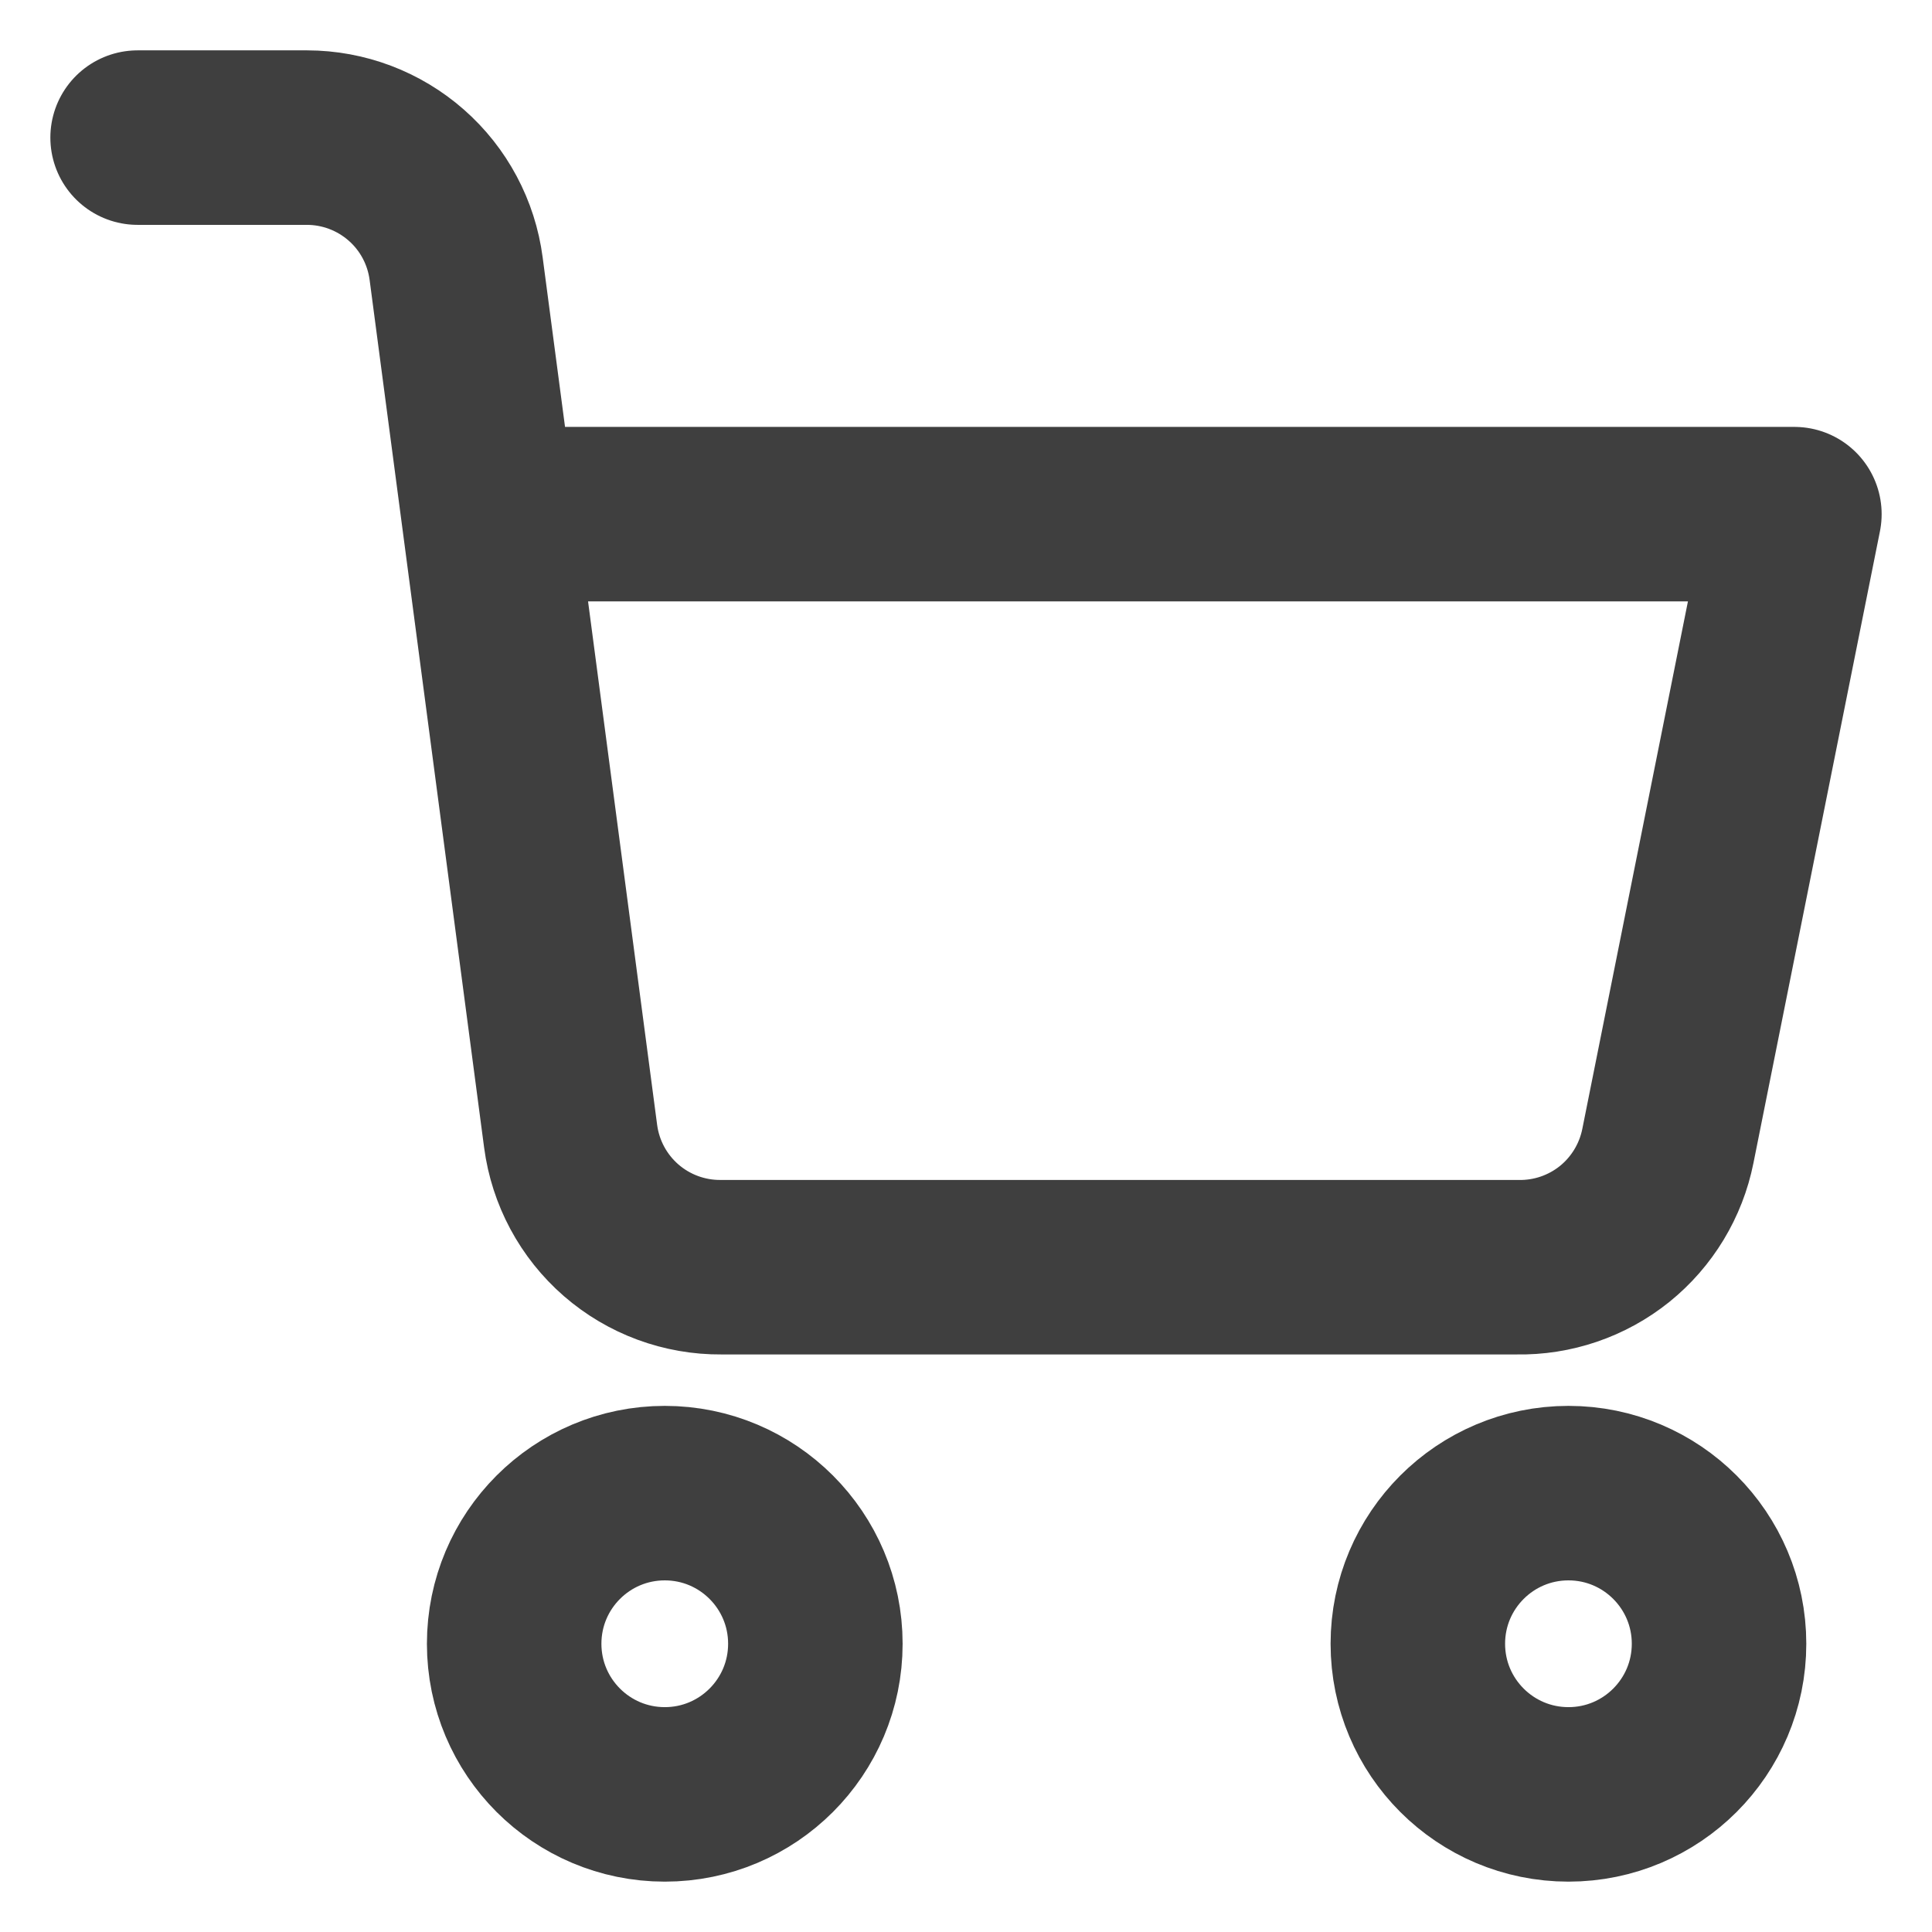
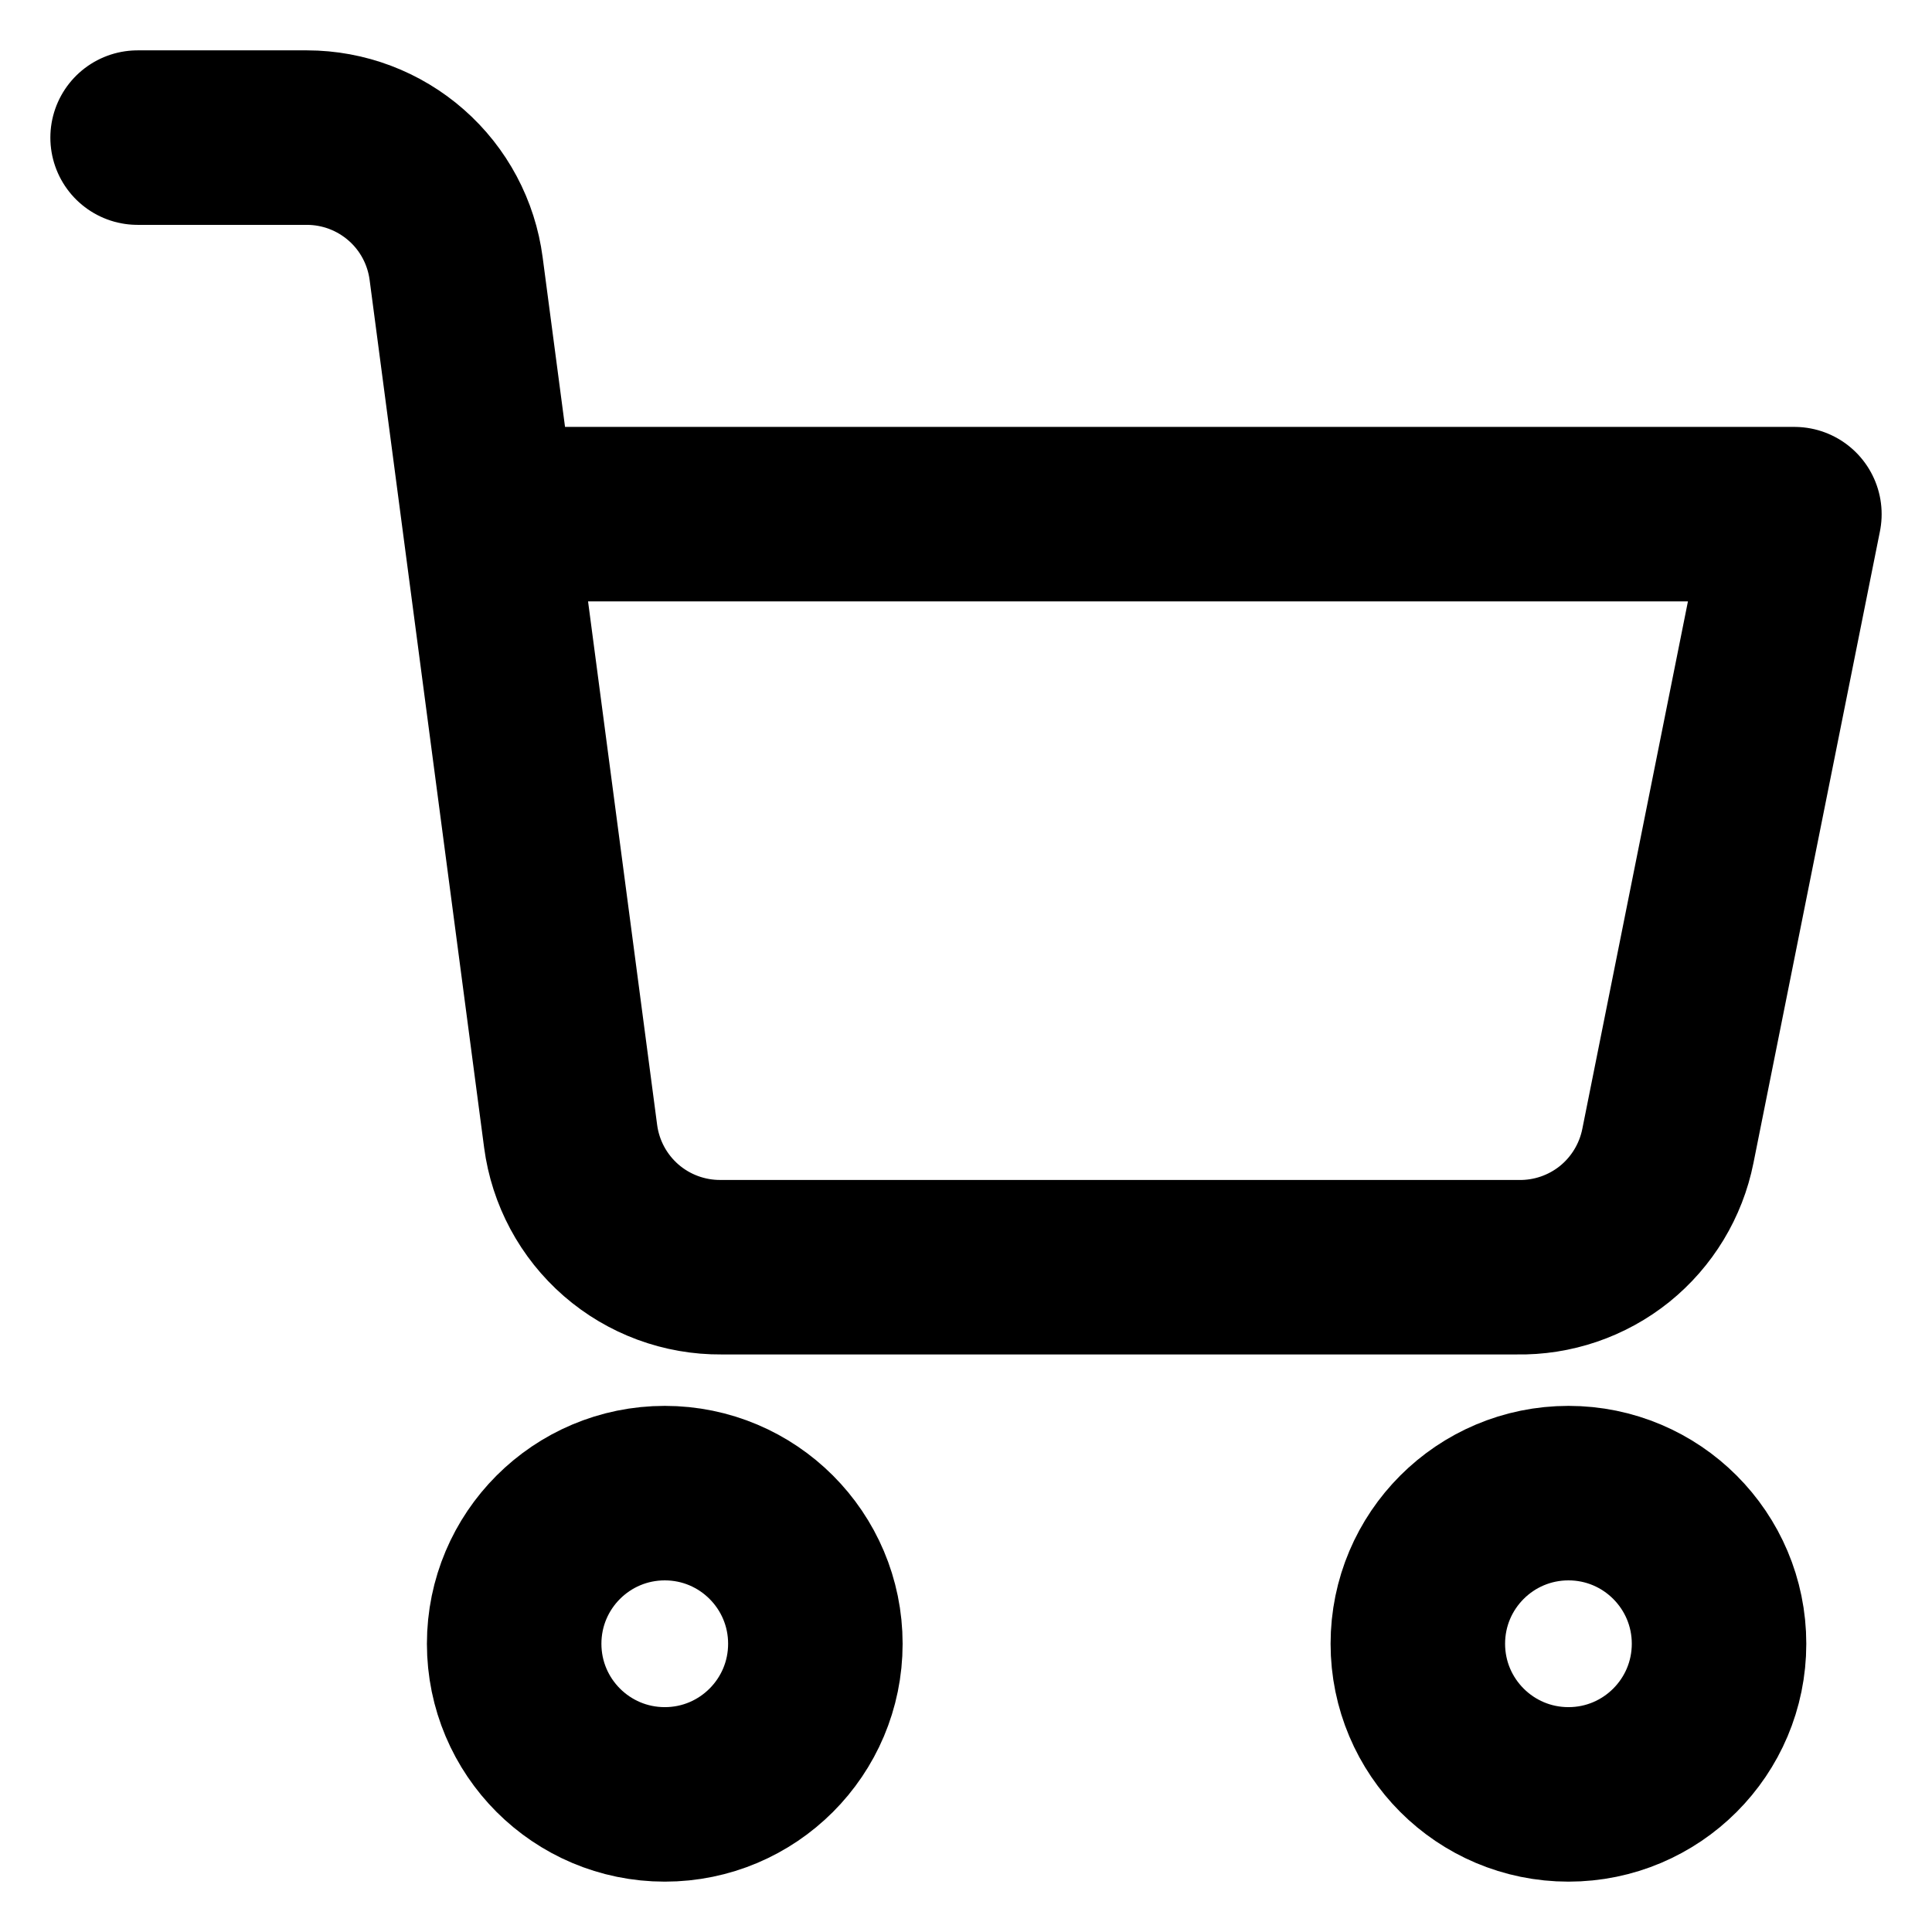
<svg xmlns="http://www.w3.org/2000/svg" width="31" height="31" viewBox="0 0 31 31" fill="none">
-   <path d="M10.667 28.792C12.001 28.792 13.083 27.71 13.083 26.375C13.083 25.04 12.001 23.958 10.667 23.958C9.332 23.958 8.25 25.04 8.25 26.375C8.25 27.71 9.332 28.792 10.667 28.792Z" stroke="#3F3F3F" stroke-width="2.8" stroke-linecap="round" stroke-linejoin="round" />
-   <path d="M25.167 28.792C26.501 28.792 27.583 27.71 27.583 26.375C27.583 25.04 26.501 23.958 25.167 23.958C23.832 23.958 22.75 25.04 22.75 26.375C22.75 27.71 23.832 28.792 25.167 28.792Z" stroke="#3F3F3F" stroke-width="2.8" stroke-linecap="round" stroke-linejoin="round" />
-   <path d="M7.851 8.25H28.792L26.762 18.388C26.651 18.944 26.348 19.444 25.907 19.8C25.465 20.155 24.912 20.344 24.345 20.333H11.573C10.983 20.338 10.411 20.127 9.966 19.74C9.521 19.353 9.233 18.816 9.156 18.231L7.319 4.311C7.243 3.73 6.959 3.196 6.519 2.81C6.079 2.423 5.513 2.209 4.927 2.208H2.208" stroke="#3F3F3F" stroke-width="2.8" stroke-linecap="round" stroke-linejoin="round" />
+   <path d="M10.667 28.792C12.001 28.792 13.083 27.71 13.083 26.375C13.083 25.04 12.001 23.958 10.667 23.958C9.332 23.958 8.25 25.04 8.25 26.375C8.25 27.71 9.332 28.792 10.667 28.792Z" stroke="currentColor" stroke-width="2.8" stroke-linecap="round" stroke-linejoin="round" />
+   <path d="M25.167 28.792C26.501 28.792 27.583 27.71 27.583 26.375C27.583 25.04 26.501 23.958 25.167 23.958C23.832 23.958 22.75 25.04 22.75 26.375C22.75 27.71 23.832 28.792 25.167 28.792Z" stroke="currentColor" stroke-width="2.8" stroke-linecap="round" stroke-linejoin="round" />
+   <path d="M7.851 8.25H28.792L26.762 18.388C26.651 18.944 26.348 19.444 25.907 19.8C25.465 20.155 24.912 20.344 24.345 20.333H11.573C10.983 20.338 10.411 20.127 9.966 19.74C9.521 19.353 9.233 18.816 9.156 18.231L7.319 4.311C7.243 3.73 6.959 3.196 6.519 2.81C6.079 2.423 5.513 2.209 4.927 2.208H2.208" stroke="currentColor" stroke-width="2.8" stroke-linecap="round" stroke-linejoin="round" />
</svg>
